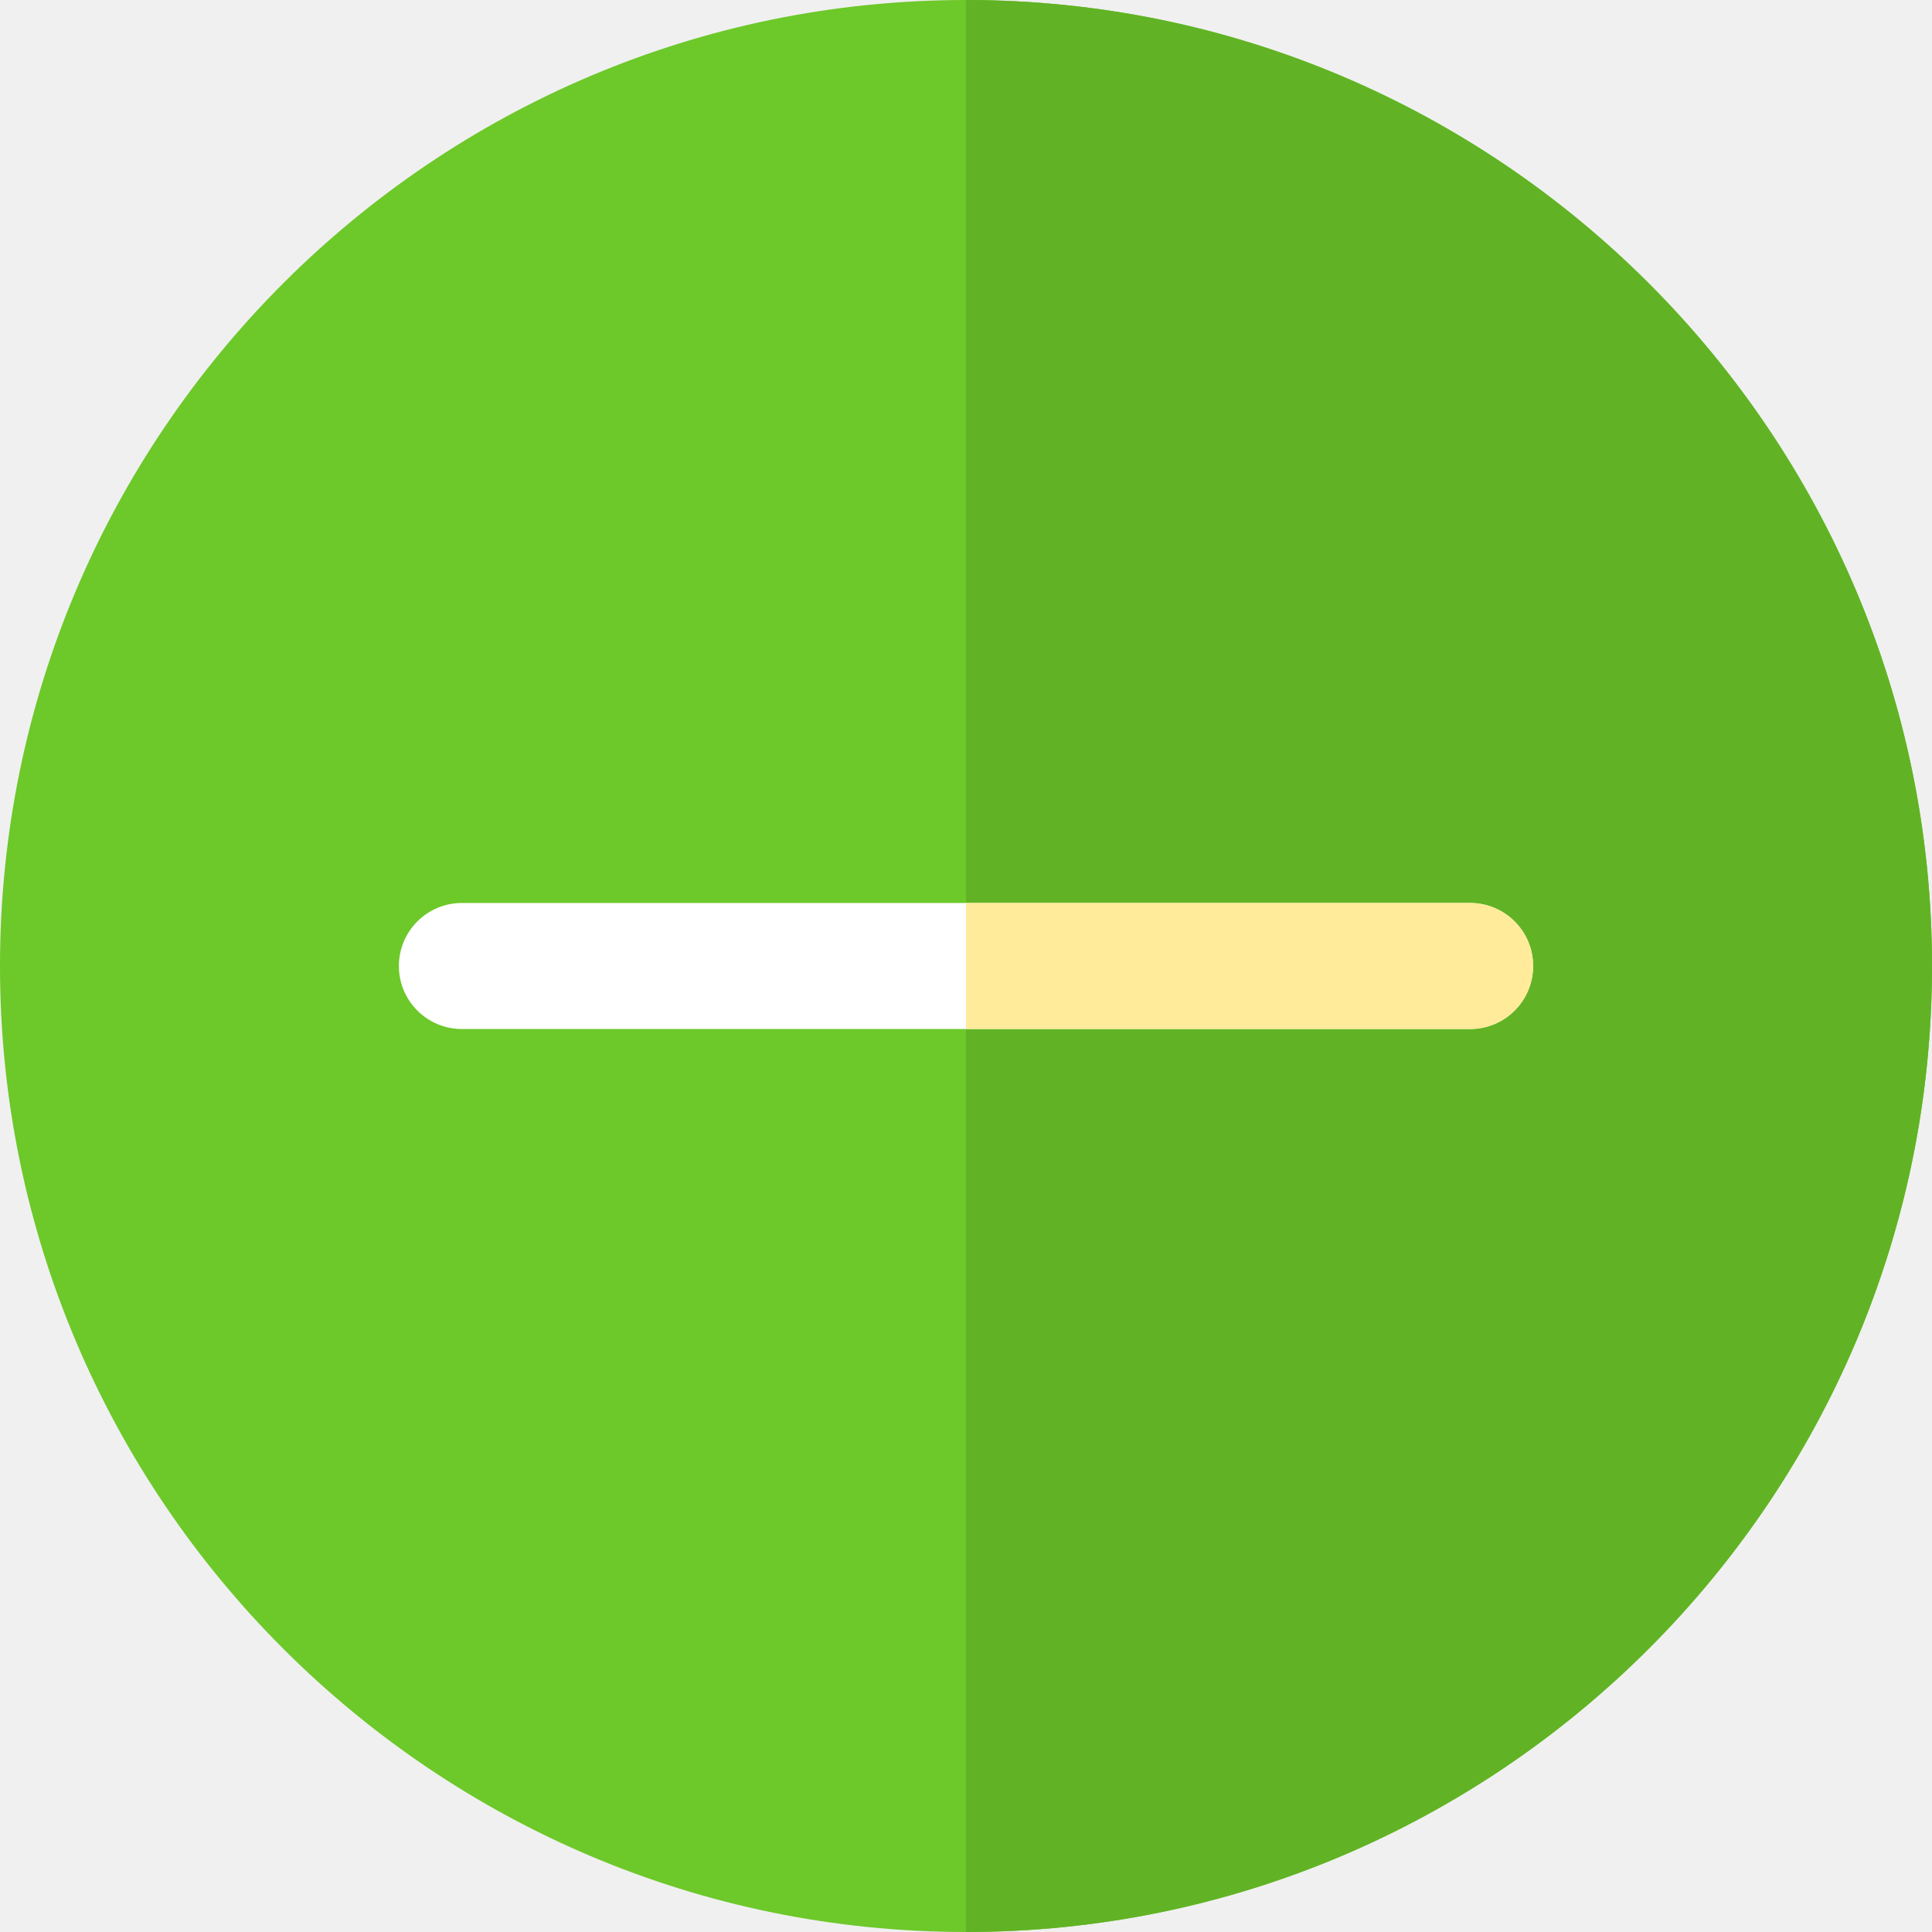
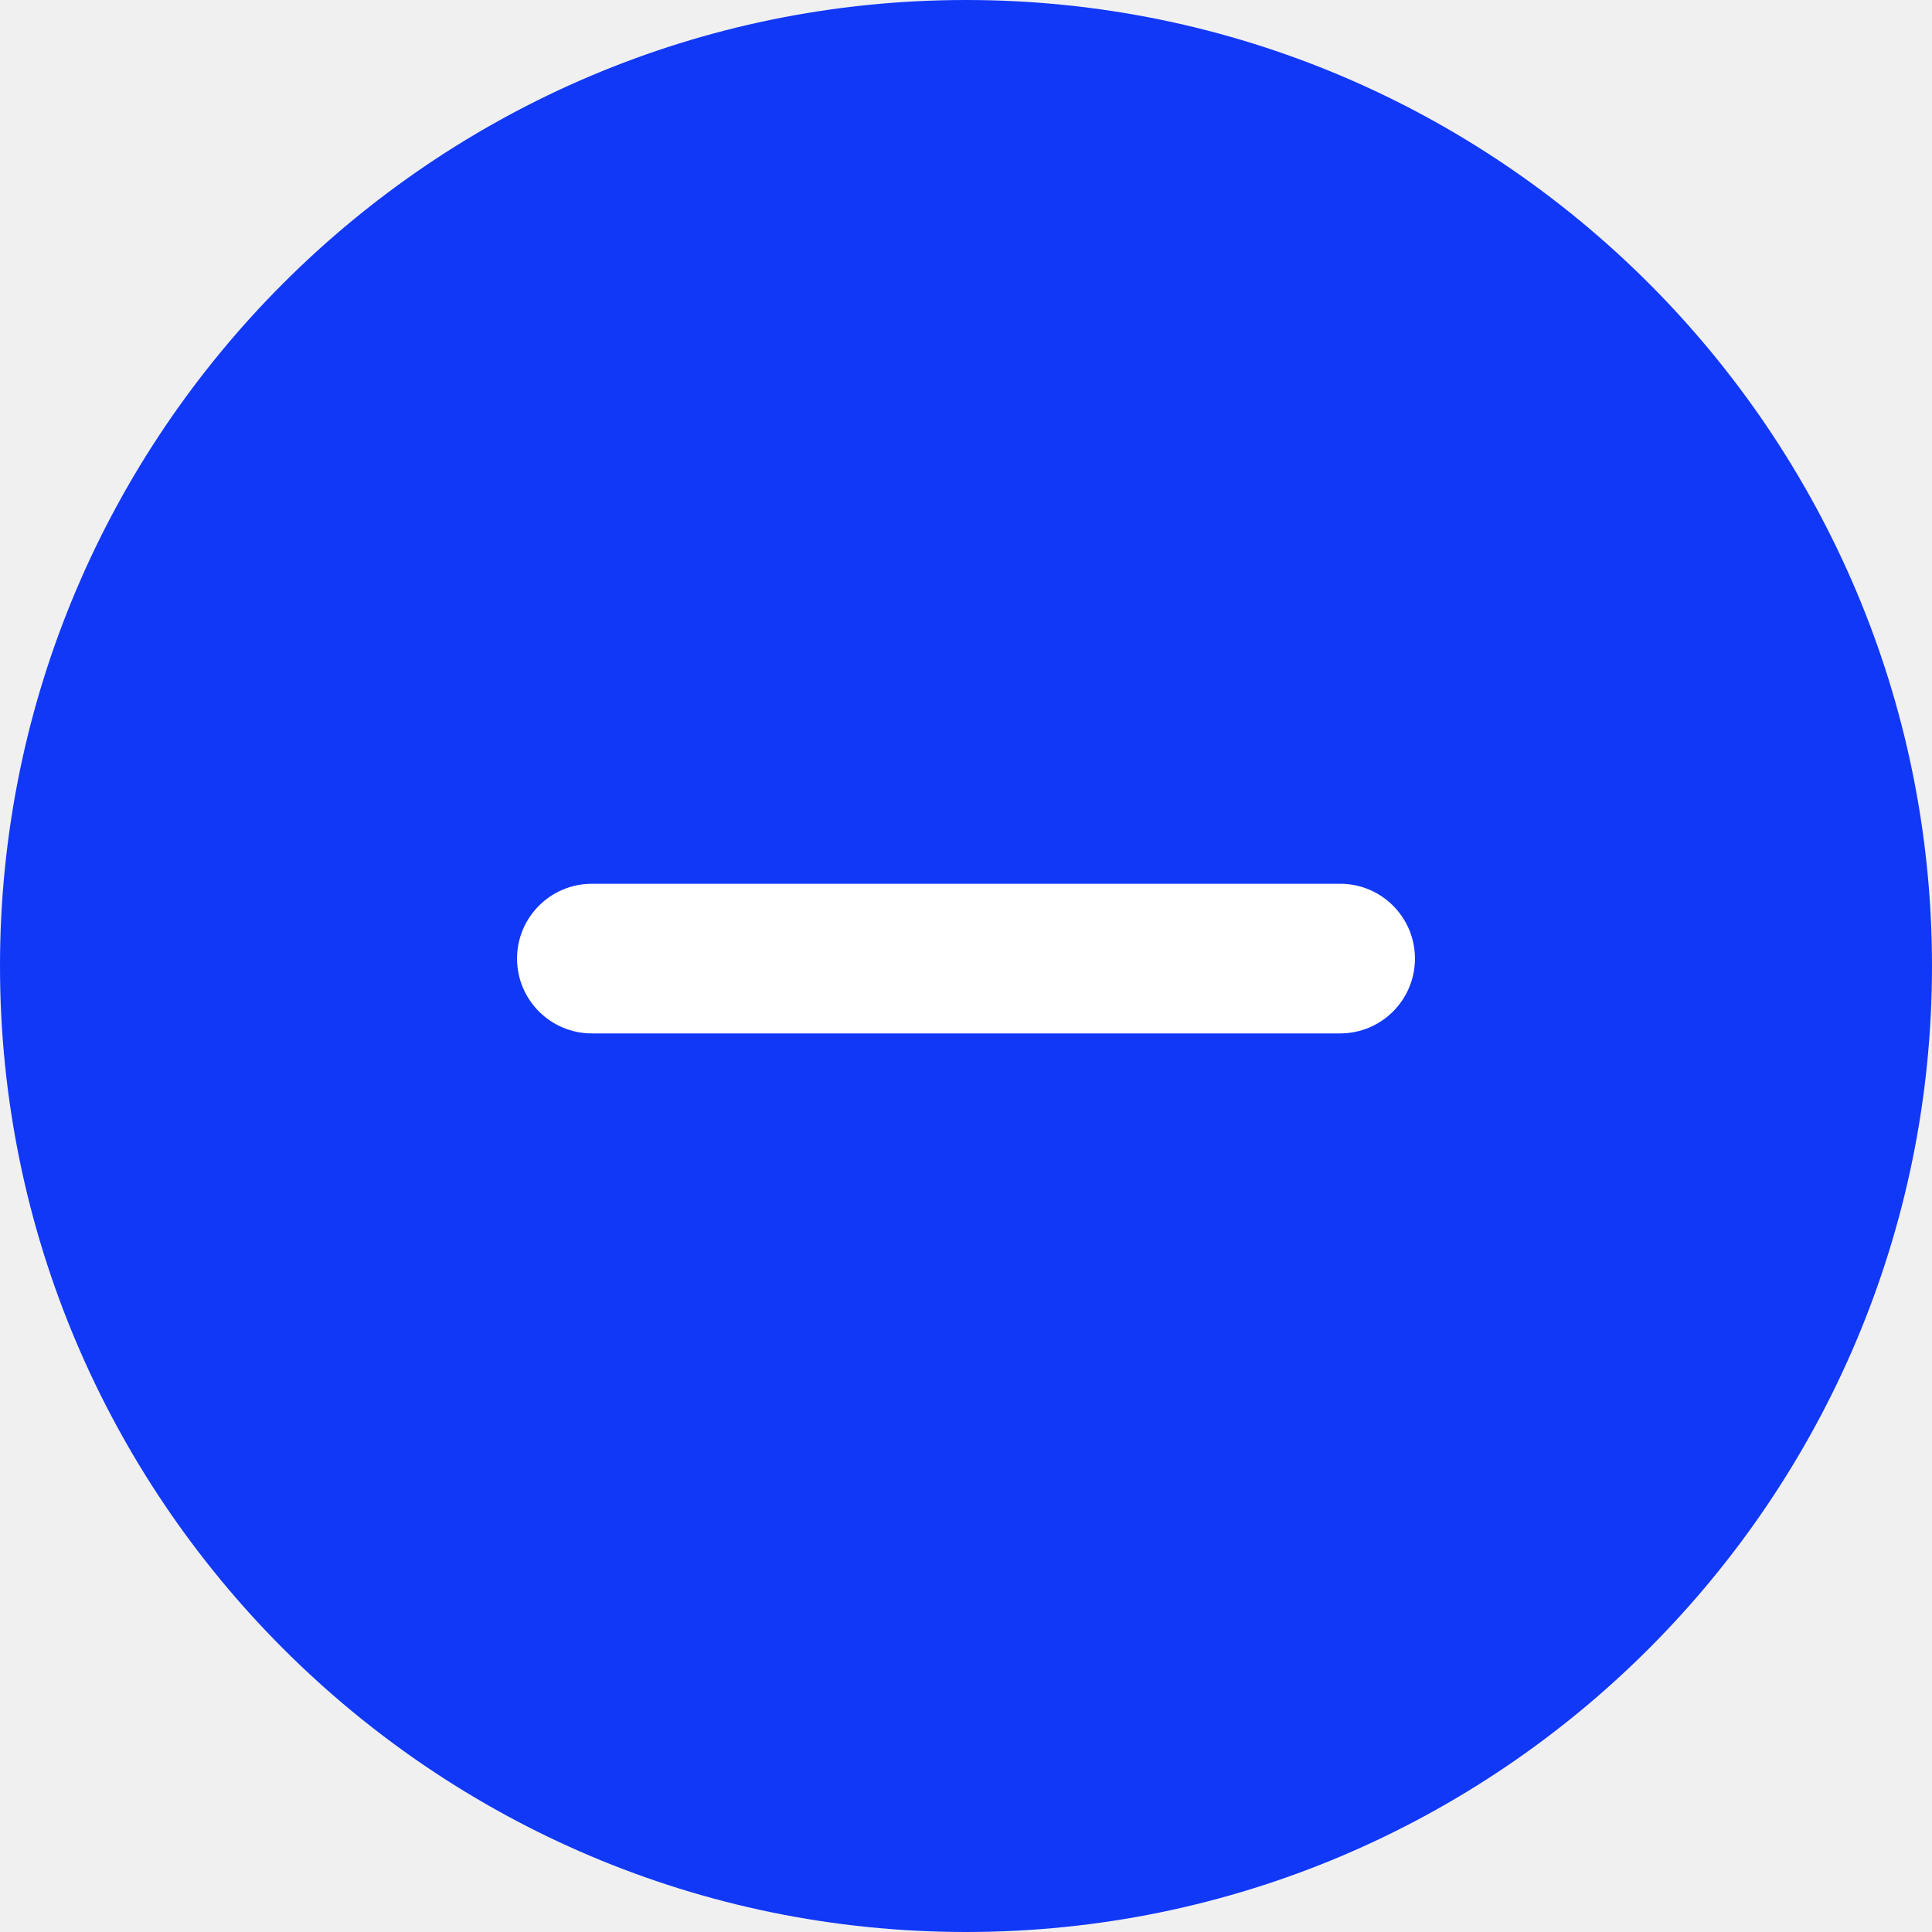
- <svg xmlns="http://www.w3.org/2000/svg" version="1.1" id="Layer_1" x="0px" y="0px" viewBox="0 0 512 512" style="enable-background:new 0 0 512 512;" xml:space="preserve">
-   <path style="fill:#6DC82A;" d="M256,512C114.839,512,0,397.161,0,256S114.839,0,256,0s256,114.839,256,256S397.161,512,256,512z" />
-   <path style="fill:#61B325;" d="M512,256C512,114.839,397.161,0,256,0v512C397.161,512,512,397.161,512,256z" />
-   <path style="fill:#FFFFFF;" d="M389.594,272.699H122.406c-9.225,0-16.699-7.475-16.699-16.699c0-9.225,7.475-16.699,16.699-16.699  h267.189c9.225,0,16.699,7.475,16.699,16.699C406.294,265.225,398.819,272.699,389.594,272.699z" />
-   <path style="fill:#FFEB99;" d="M389.594,239.301H256v33.399h133.594c9.225,0,16.699-7.475,16.699-16.699  C406.294,246.775,398.819,239.301,389.594,239.301z" />
+ <svg xmlns="http://www.w3.org/2000/svg" version="1.1" id="Capa_1" x="0px" y="0px" viewBox="0 0 512 512" style="enable-background:new 0 0 512 512;" xml:space="preserve">
+   <g>
+     <circle style="fill:#1138F7;" cx="256" cy="256" r="236.17" />
+     <path style="fill:#1138F7;" d="M256,512C114.853,512,0,397.167,0,256C0,114.853,114.853,0,256,0c141.167,0,256,114.853,256,256   C512,397.167,397.167,512,256,512z M256,39.659C136.705,39.659,39.659,136.705,39.659,256S136.705,472.341,256,472.341   S472.341,375.275,472.341,256C472.341,136.705,375.295,39.659,256,39.659z" />
+   </g>
+   <path style="fill:#FFFFFF;" d="M355.148,273.866H156.852c-10.946,0-19.83-8.884-19.83-19.83s8.884-19.83,19.83-19.83h198.296  c10.966,0,19.83,8.884,19.83,19.83S366.114,273.866,355.148,273.866z" />
  <g>
</g>
  <g>
</g>
  <g>
</g>
  <g>
</g>
  <g>
</g>
  <g>
</g>
  <g>
</g>
  <g>
</g>
  <g>
</g>
  <g>
</g>
  <g>
</g>
  <g>
</g>
  <g>
</g>
  <g>
</g>
  <g>
</g>
</svg>
